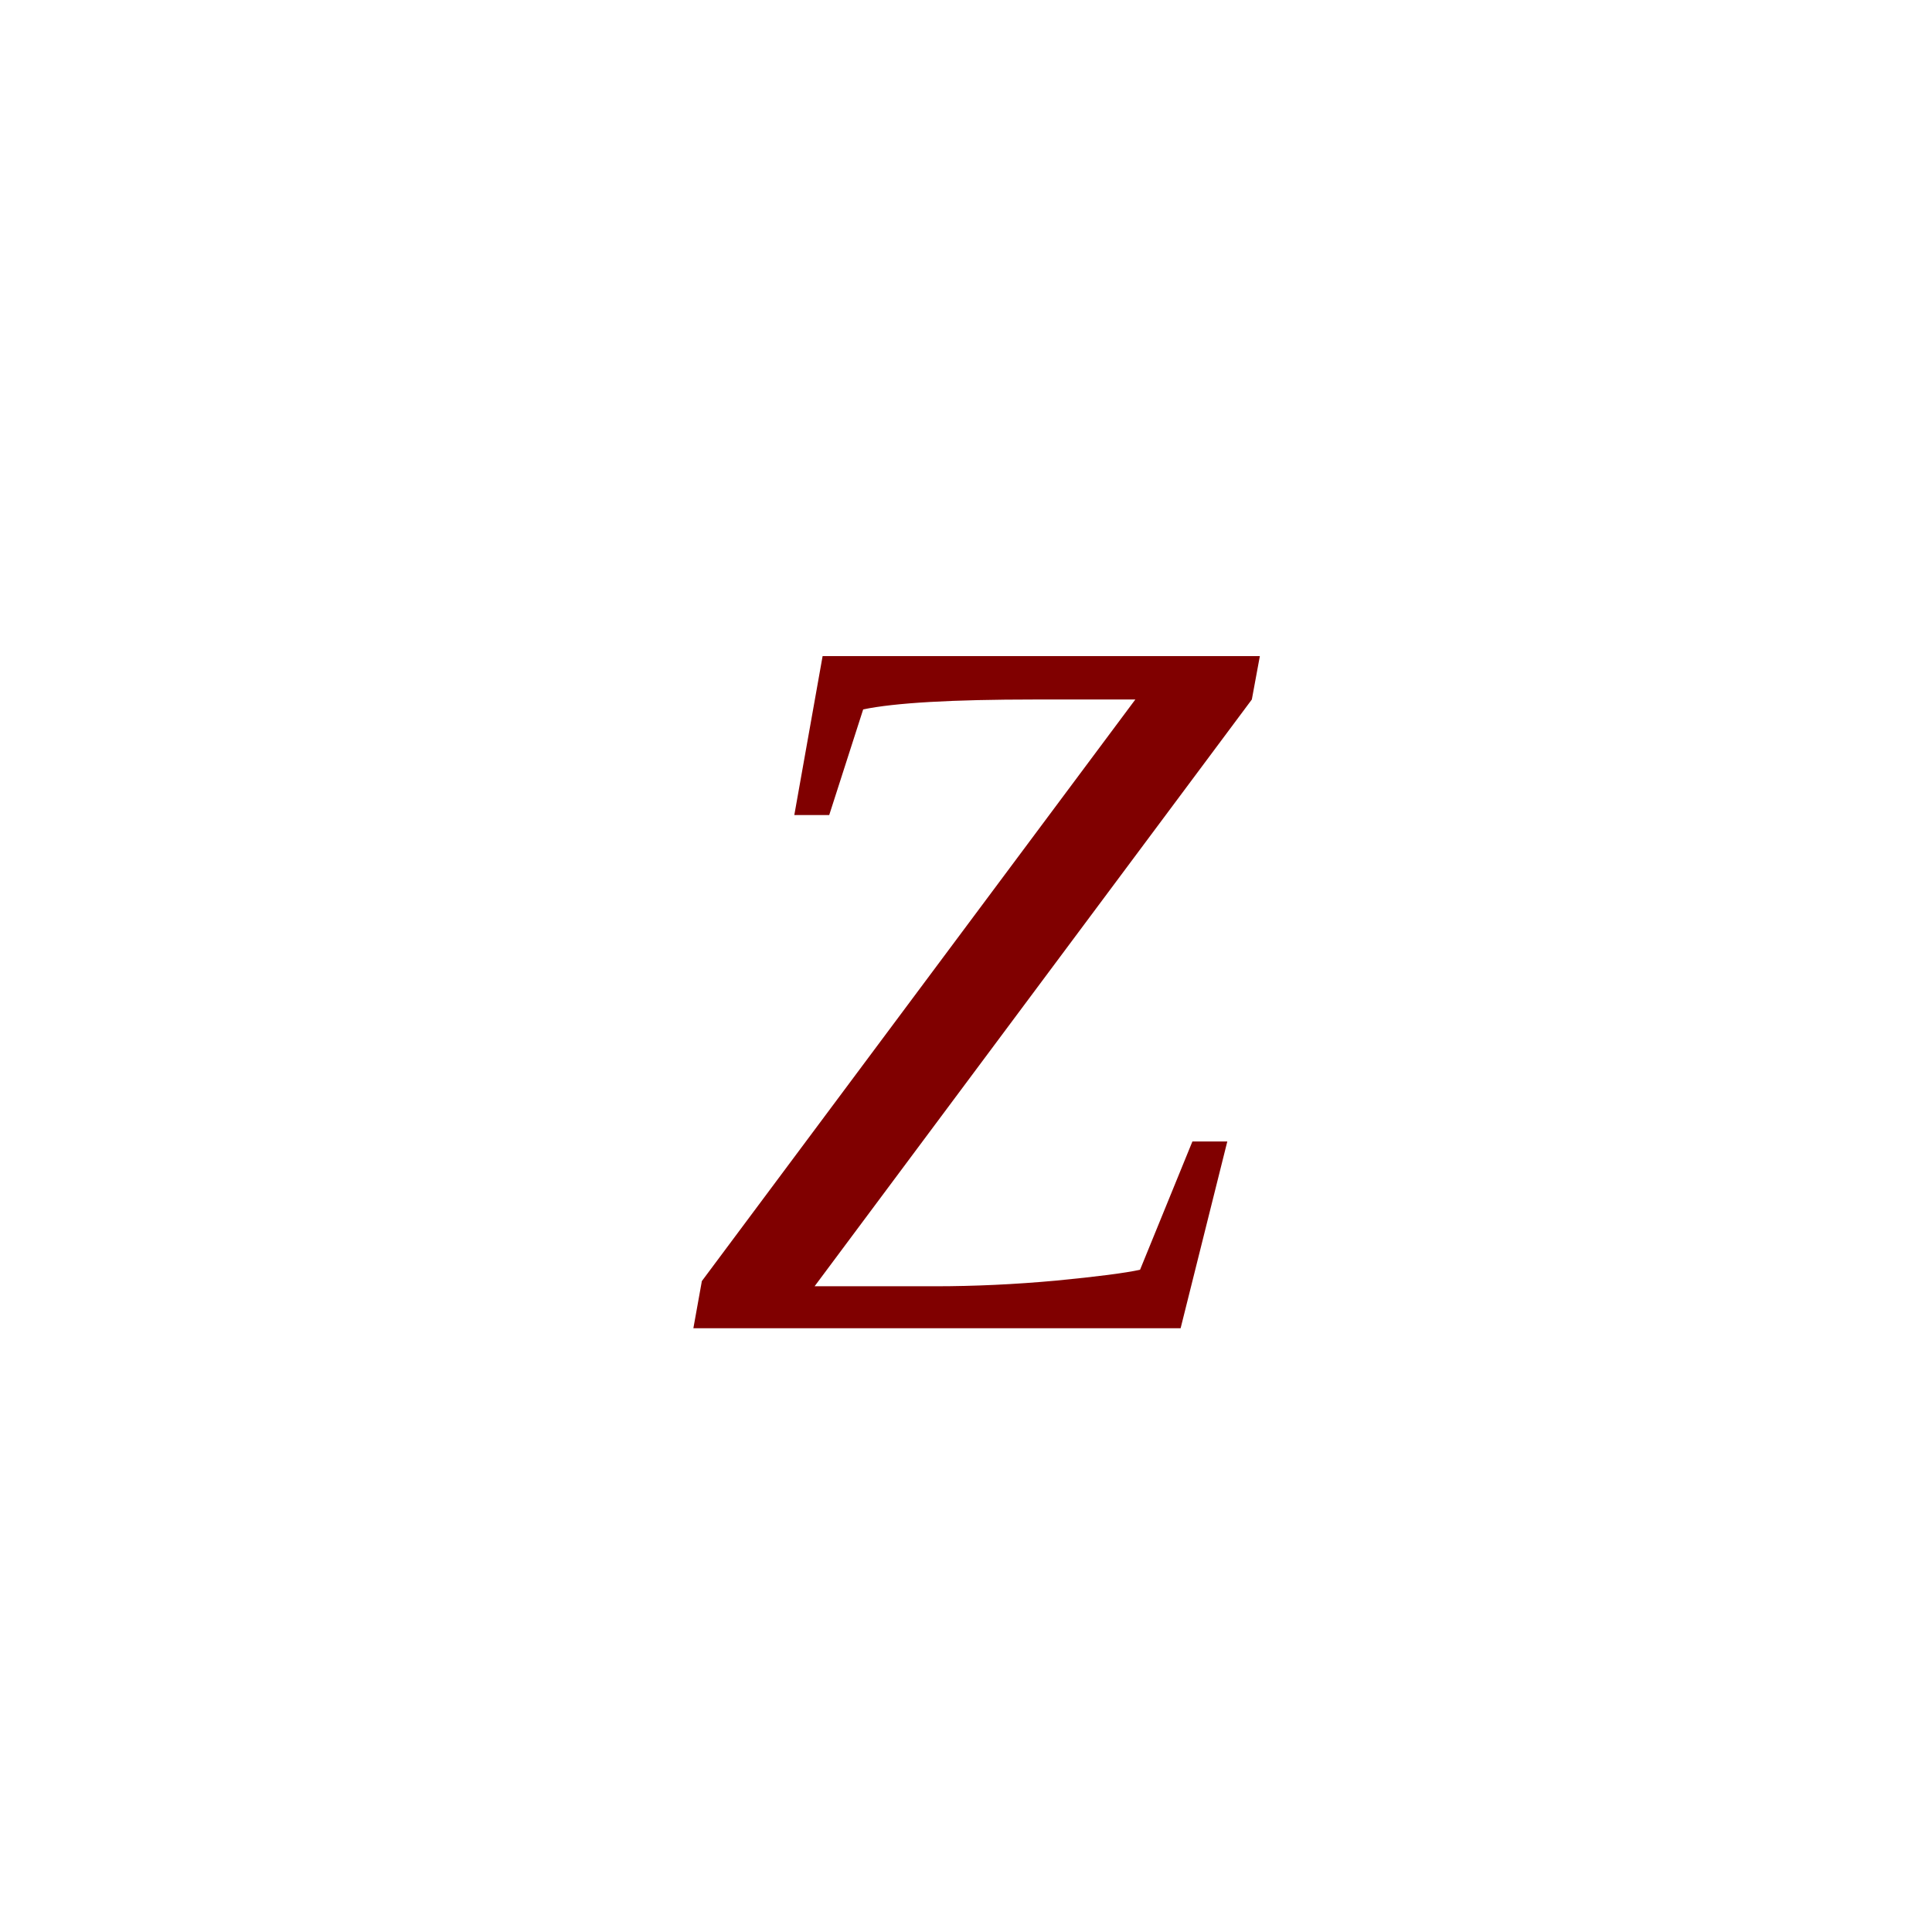
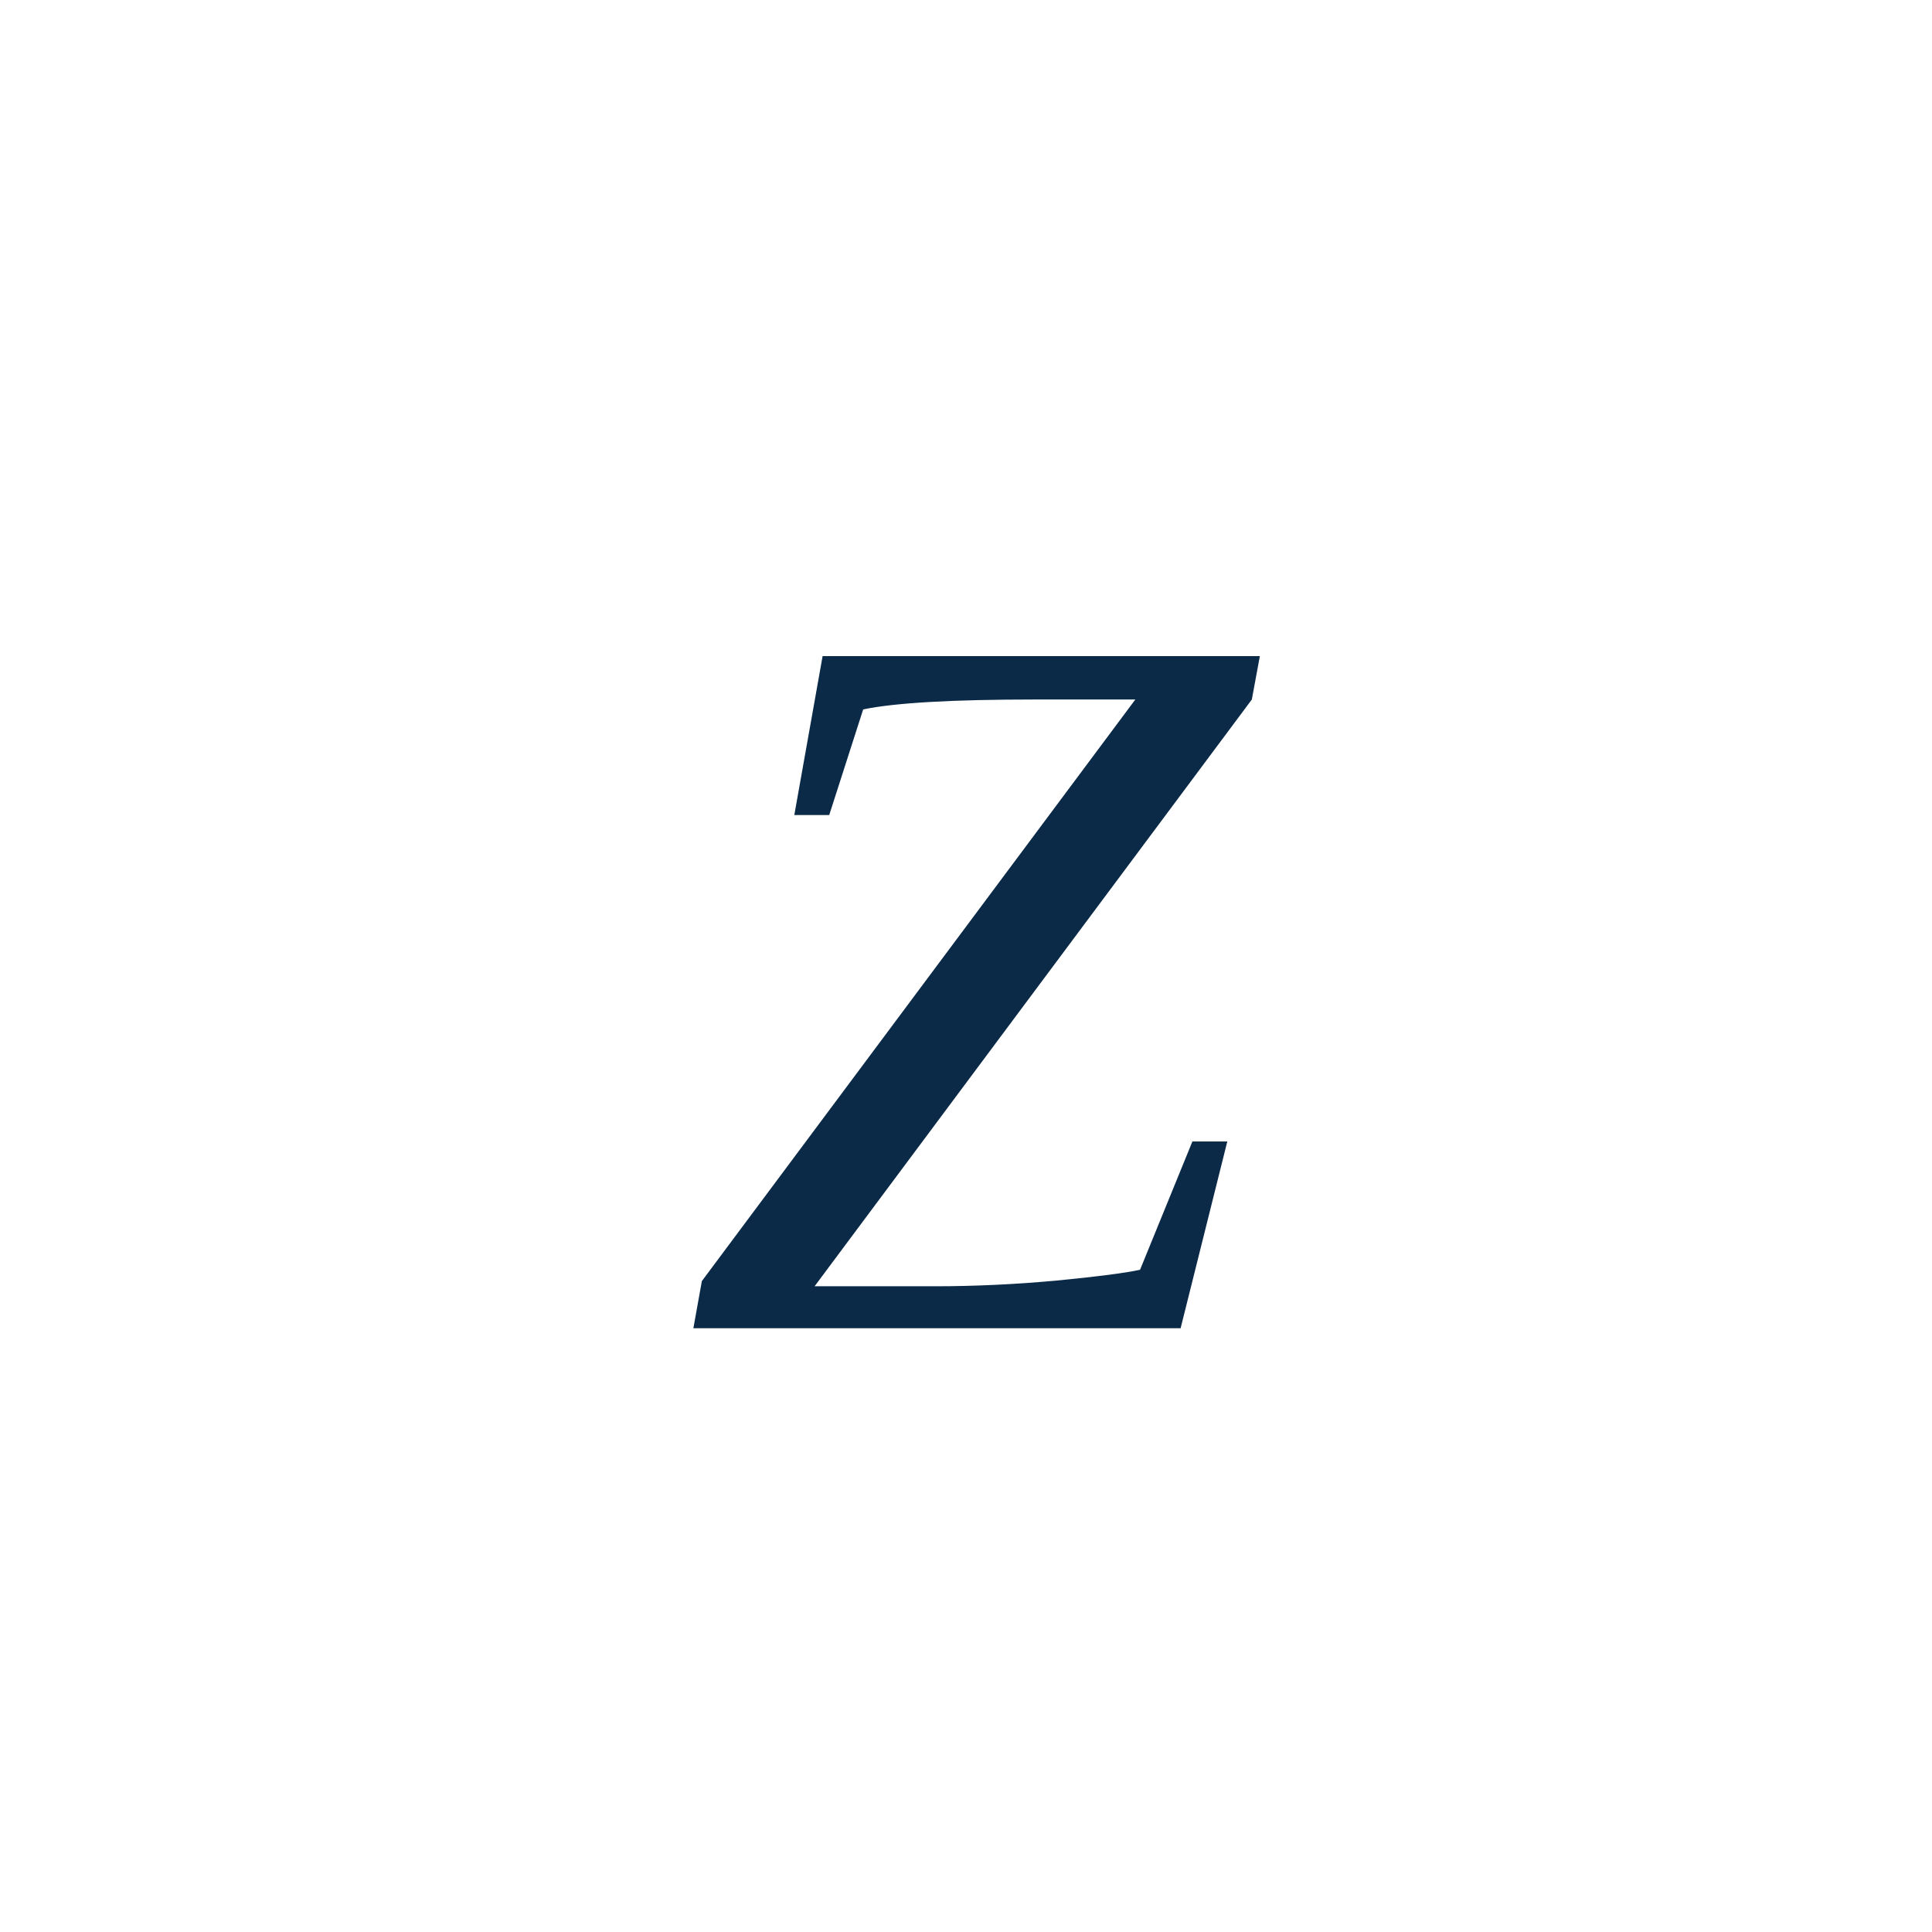
<svg xmlns="http://www.w3.org/2000/svg" viewBox="0 0 64 64" role="img" aria-label="uniZ">
-   <text x="32" y="44" text-anchor="middle" font-family="Georgia, 'Times New Roman', serif" font-size="34" font-style="italic" fill="#800000">Z</text>
+   <text x="32" y="44" text-anchor="middle" font-family="Georgia, 'Times New Roman', serif" font-size="34" font-style="italic" fill="#0B2A47">Z</text>
</svg>
